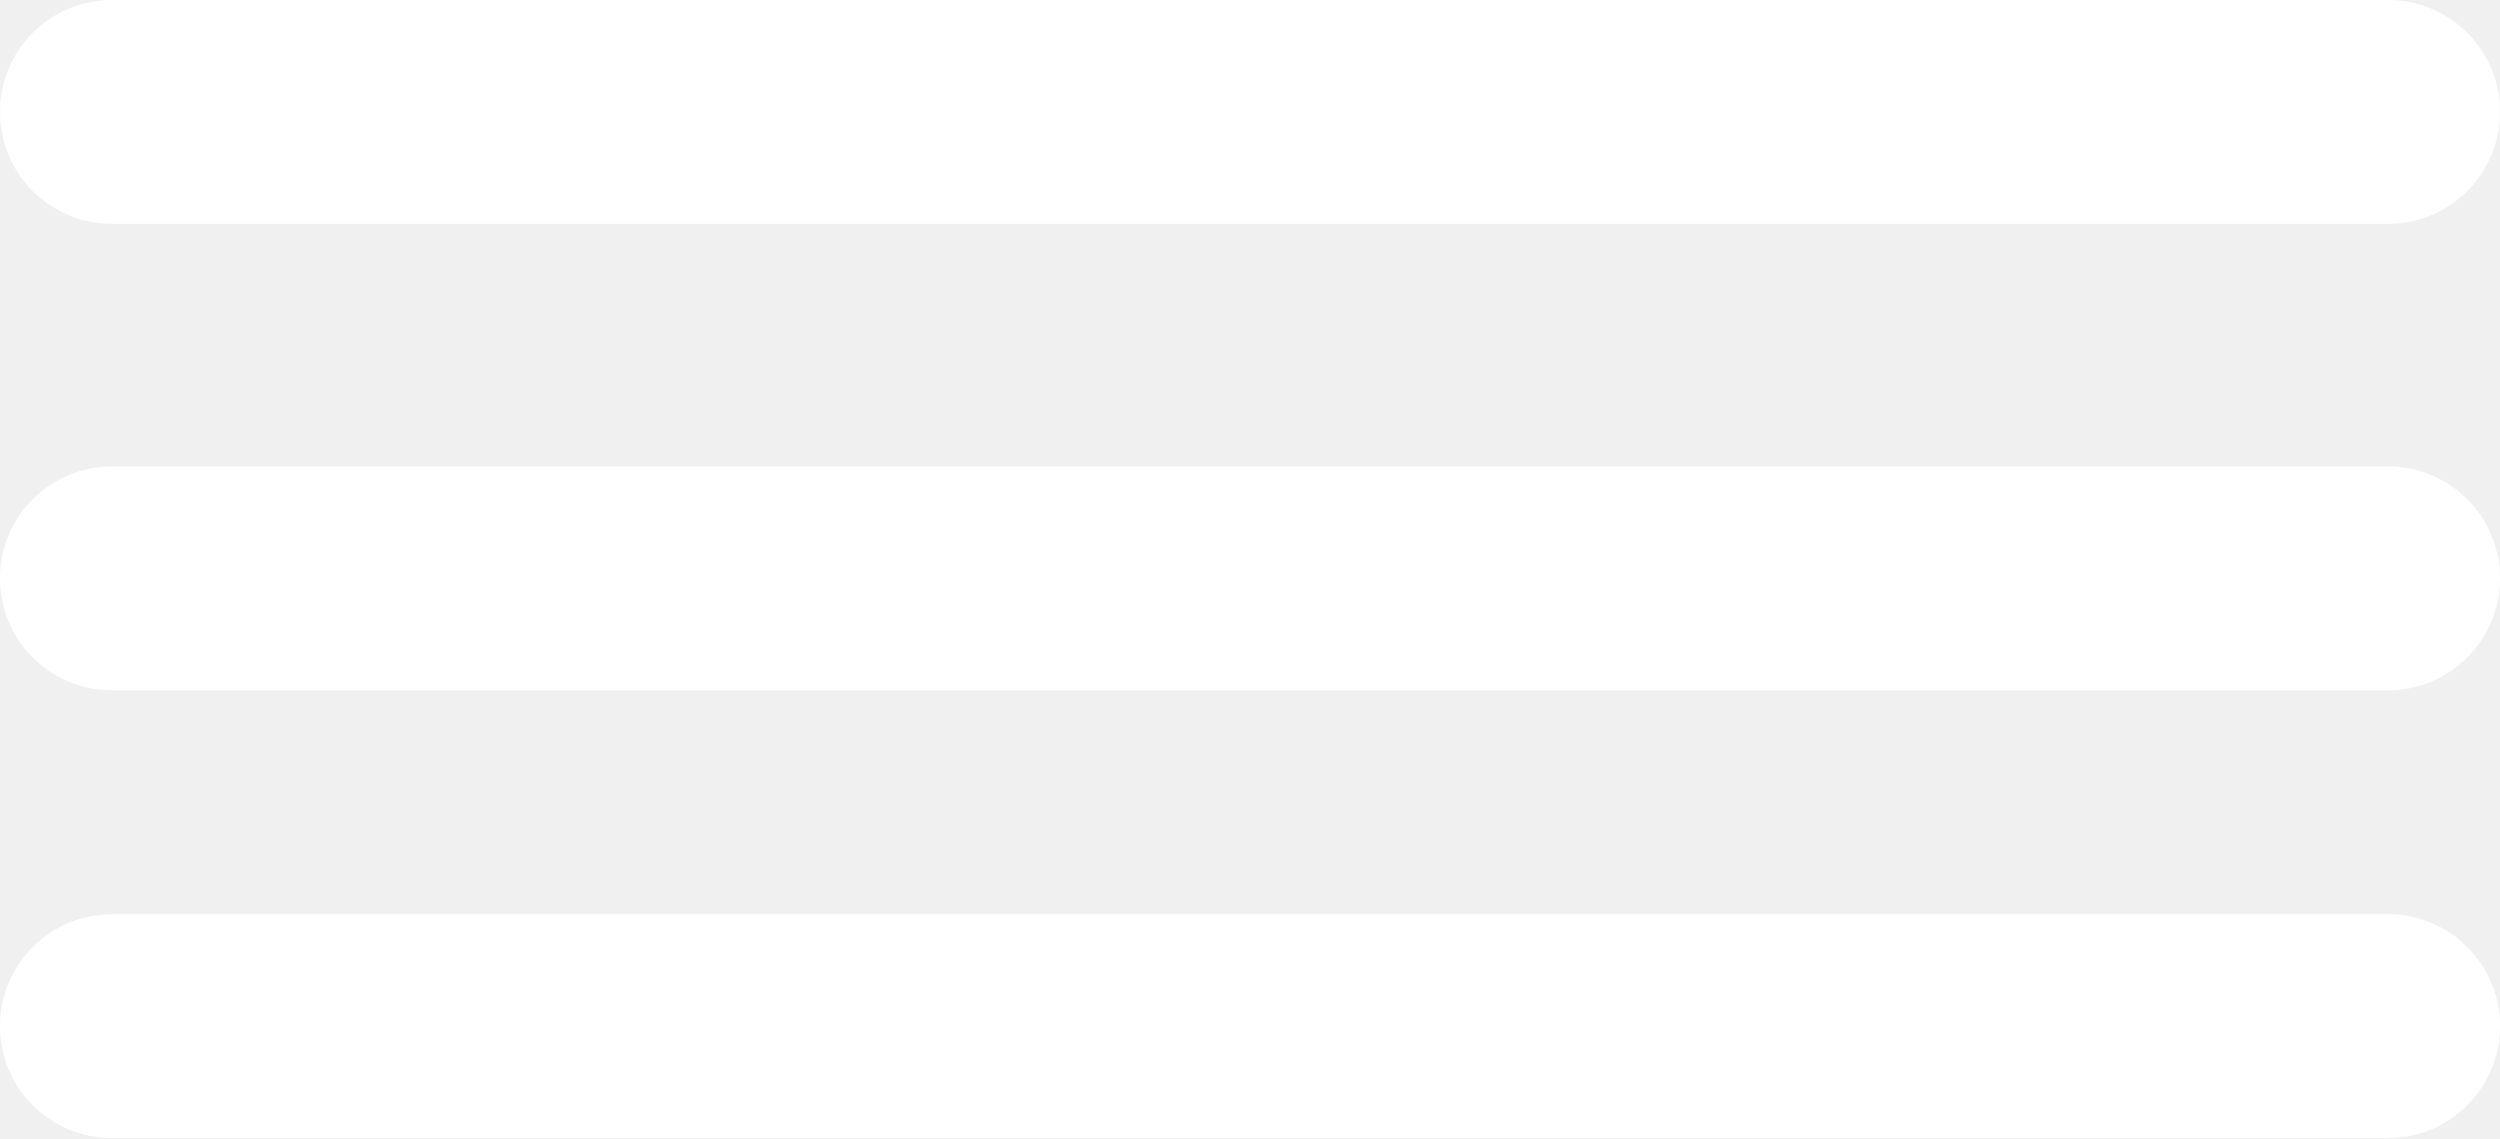
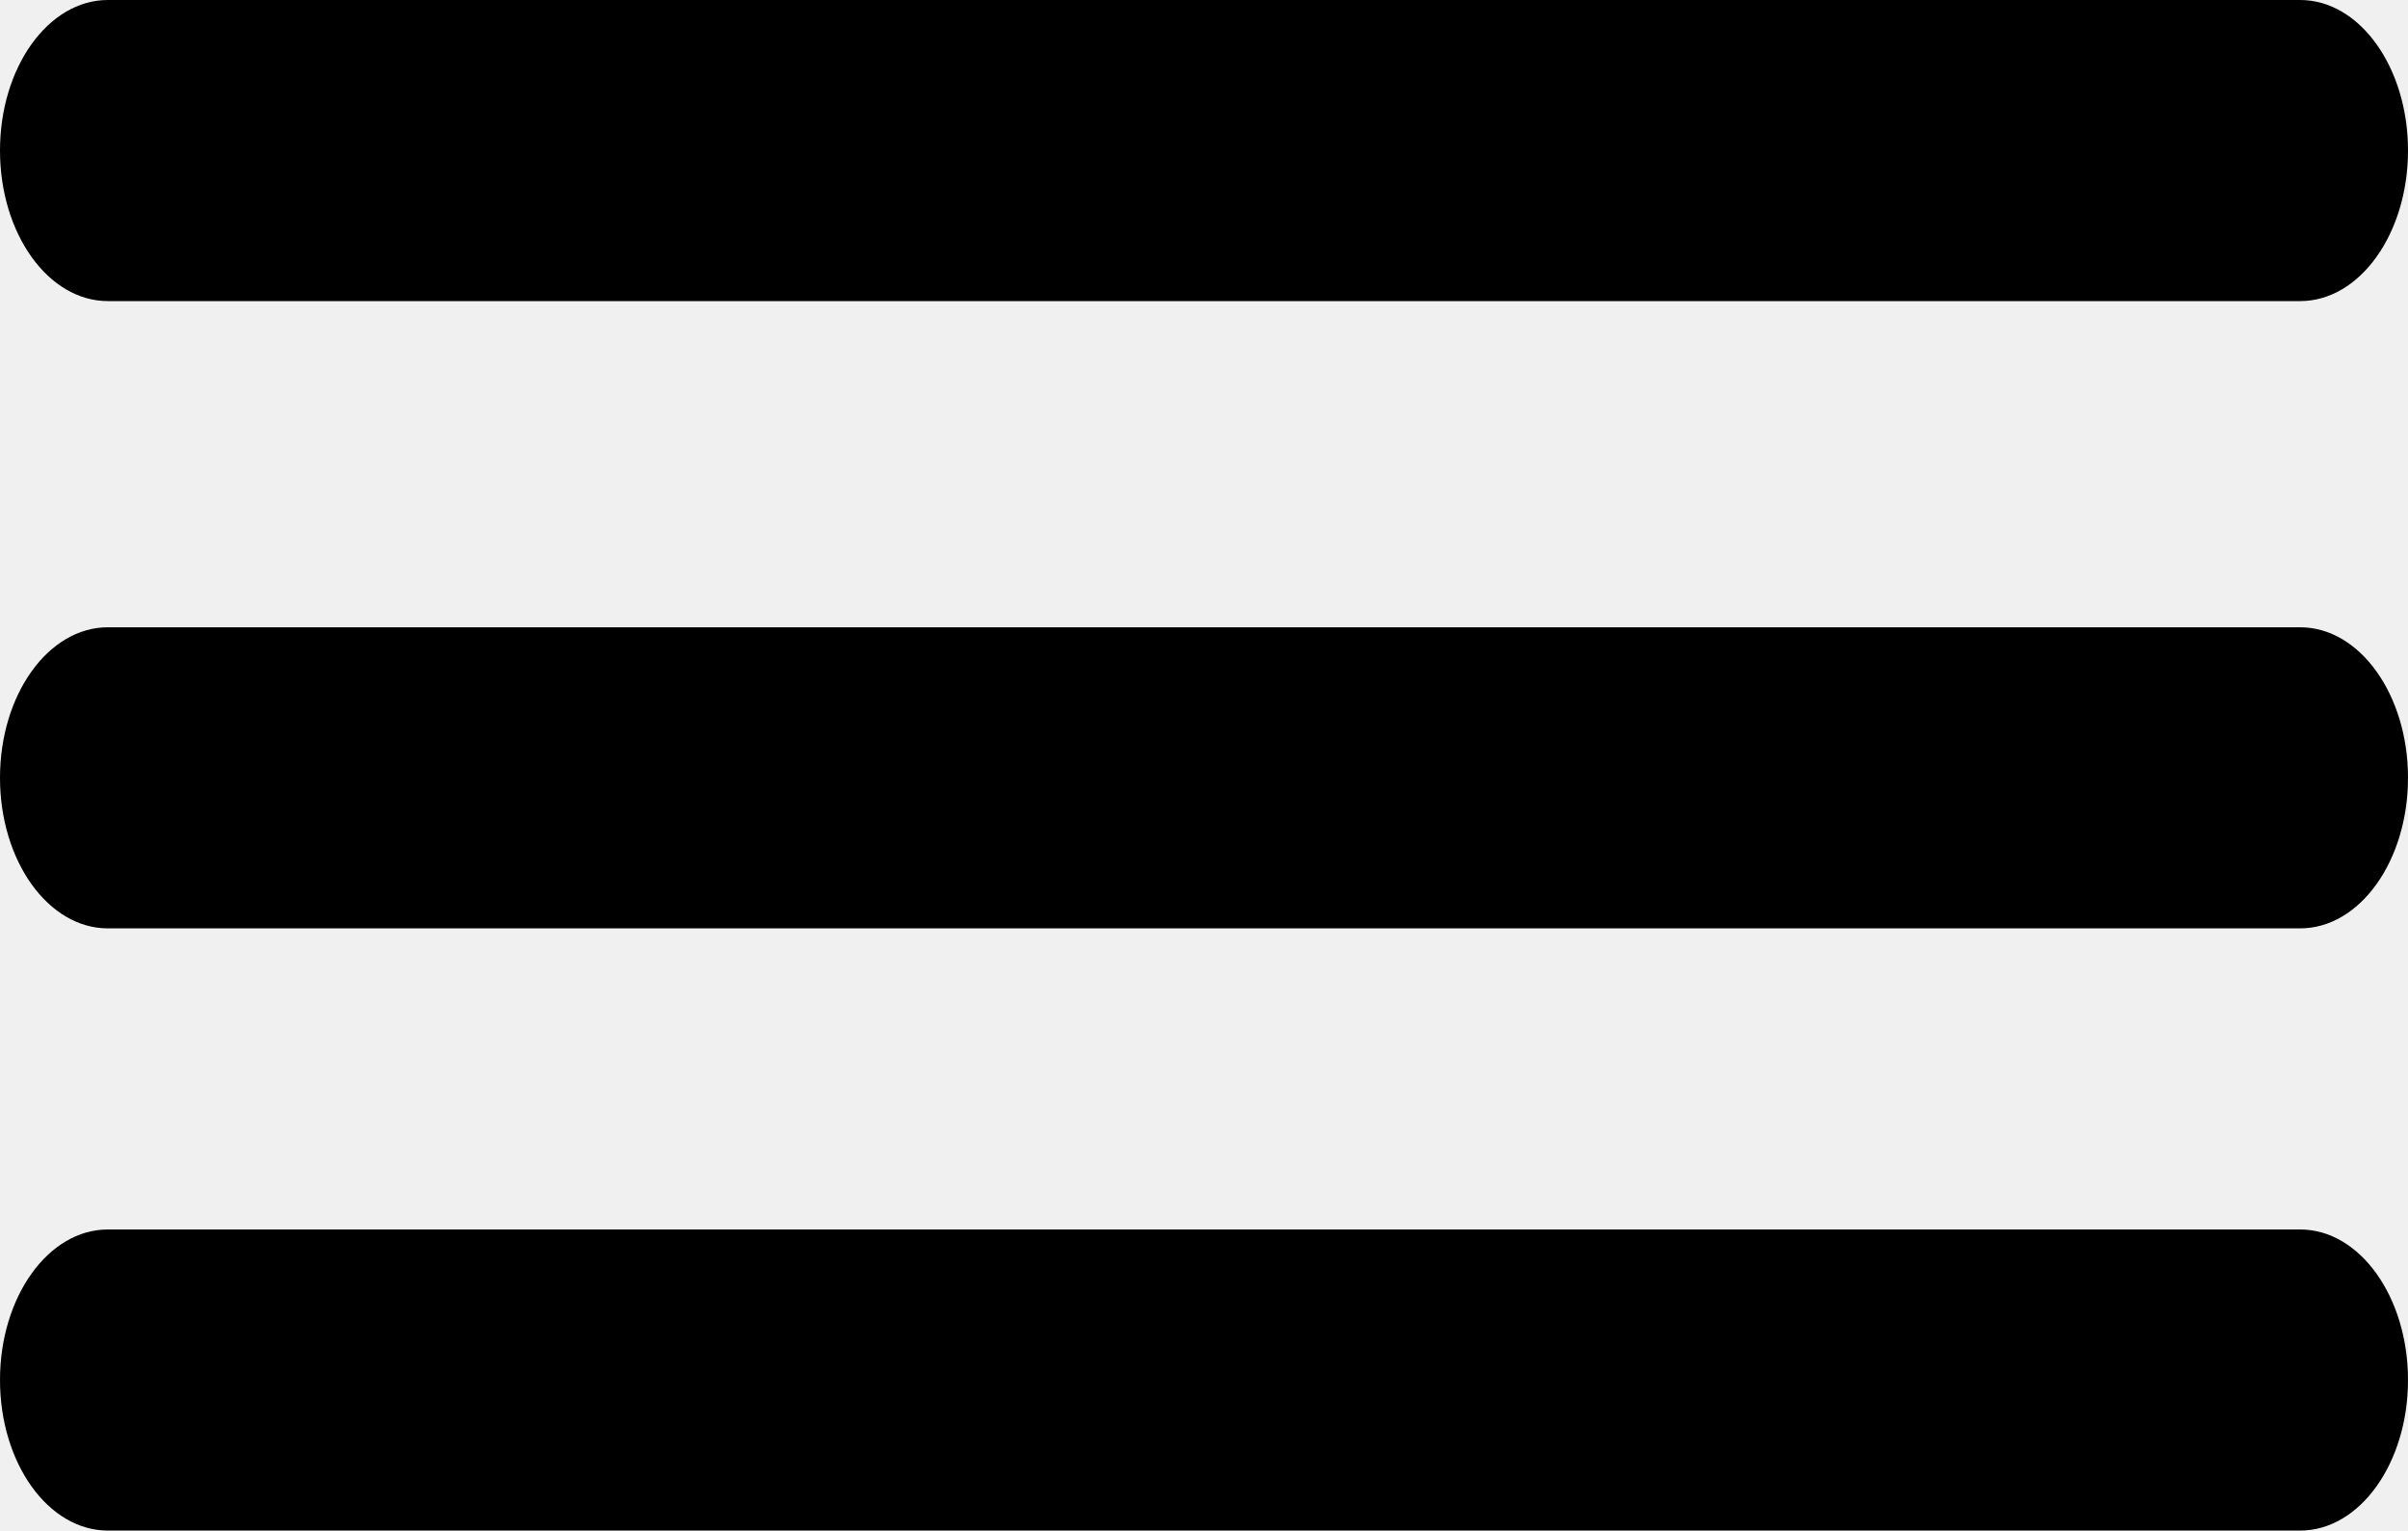
- <svg xmlns="http://www.w3.org/2000/svg" width="134" height="61" viewBox="0 0 134 61" fill="none">
-   <path fill-rule="evenodd" clip-rule="evenodd" d="M0 6C0 2.686 2.686 0 6 0H128C131.314 0 134 2.686 134 6C134 9.314 131.314 12 128 12H6C2.686 12 0 9.314 0 6ZM0 31C0 27.686 2.686 25 6 25H128C131.314 25 134 27.686 134 31C134 34.314 131.314 37 128 37H6C2.686 37 0 34.314 0 31ZM0 55C0 51.686 2.686 49 6 49H128C131.314 49 134 51.686 134 55C134 58.314 131.314 61 128 61H6C2.686 61 0 58.314 0 55Z" fill="#FFF" />
+ <svg xmlns="http://www.w3.org/2000/svg" width="96" height="61" viewBox="0 0 96 61" fill="none">
+   <path fill-rule="evenodd" clip-rule="evenodd" d="M0 6C0 2.686 1.925 0 4.299 0H91.701C94.076 0 96 2.686 96 6C96 9.314 94.076 12 91.701 12H4.299C1.925 12 0 9.314 0 6ZM0 31C0 27.686 1.925 25 4.299 25H91.701C94.076 25 96 27.686 96 31C96 34.314 94.076 37 91.701 37H4.299C1.925 37 0 34.314 0 31ZM0 55C0 51.686 1.925 49 4.299 49H91.701C94.076 49 96 51.686 96 55C96 58.314 94.076 61 91.701 61H4.299C1.925 61 0 58.314 0 55Z" fill="#000" />
</svg>
